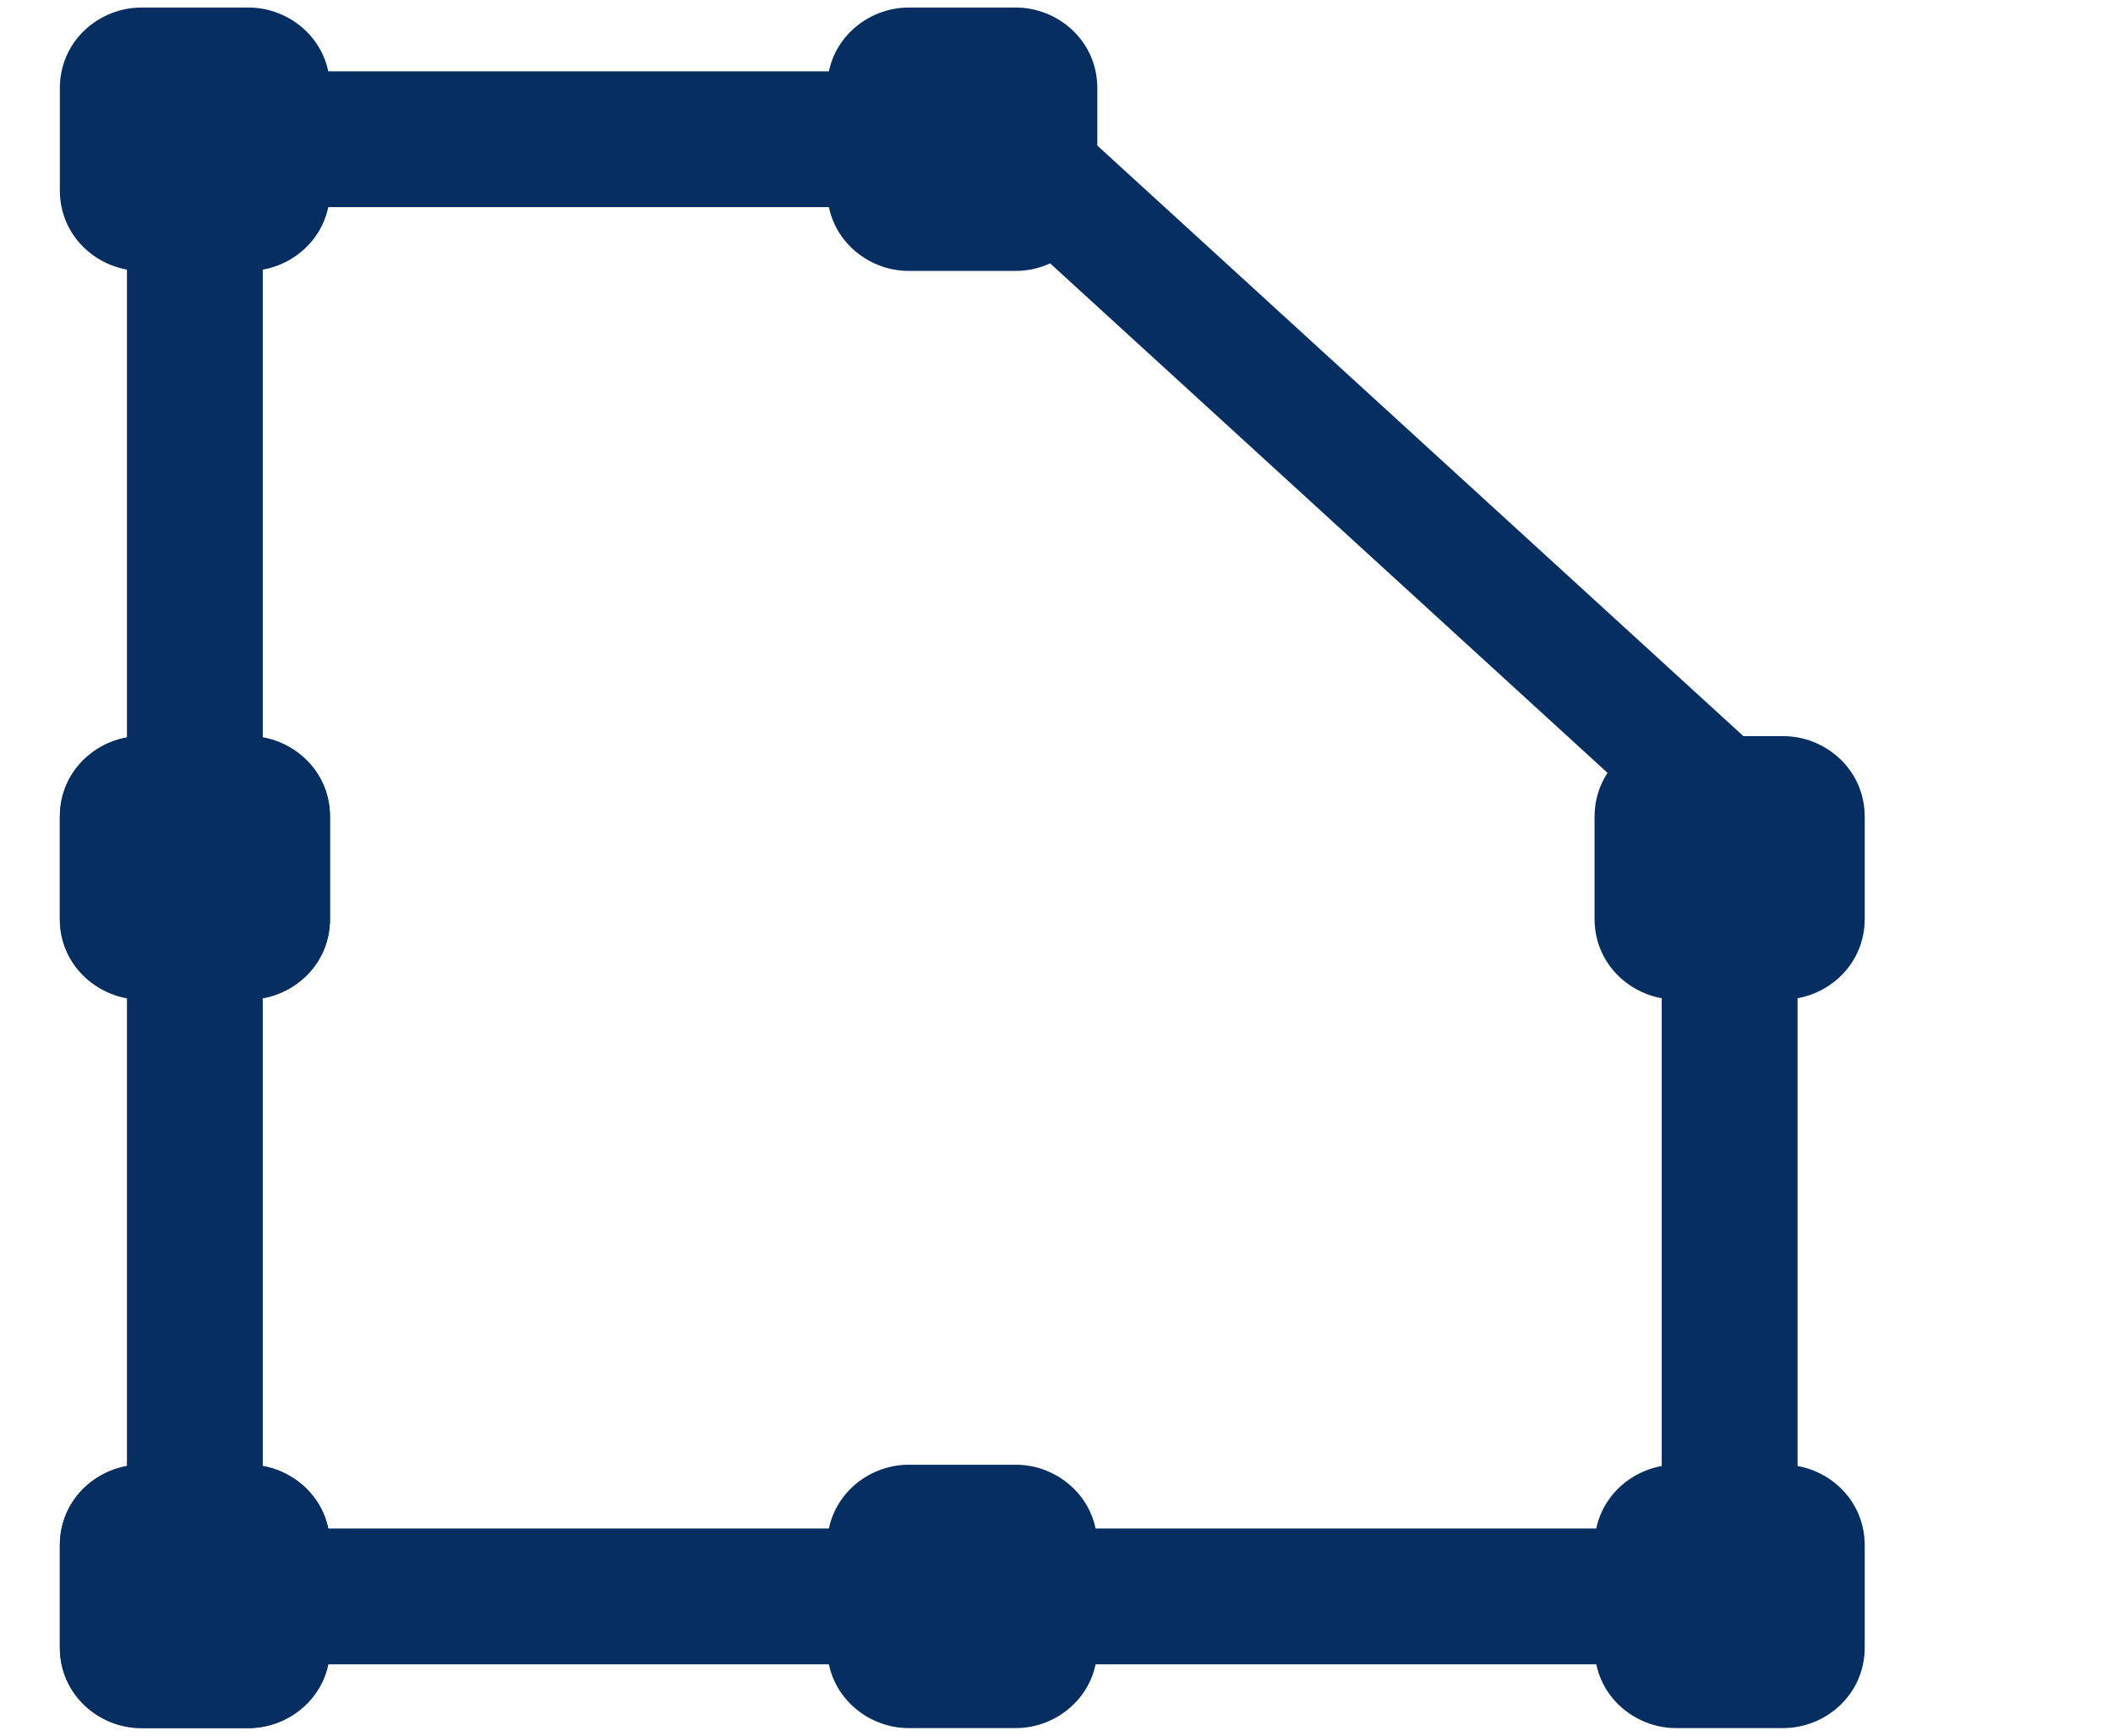
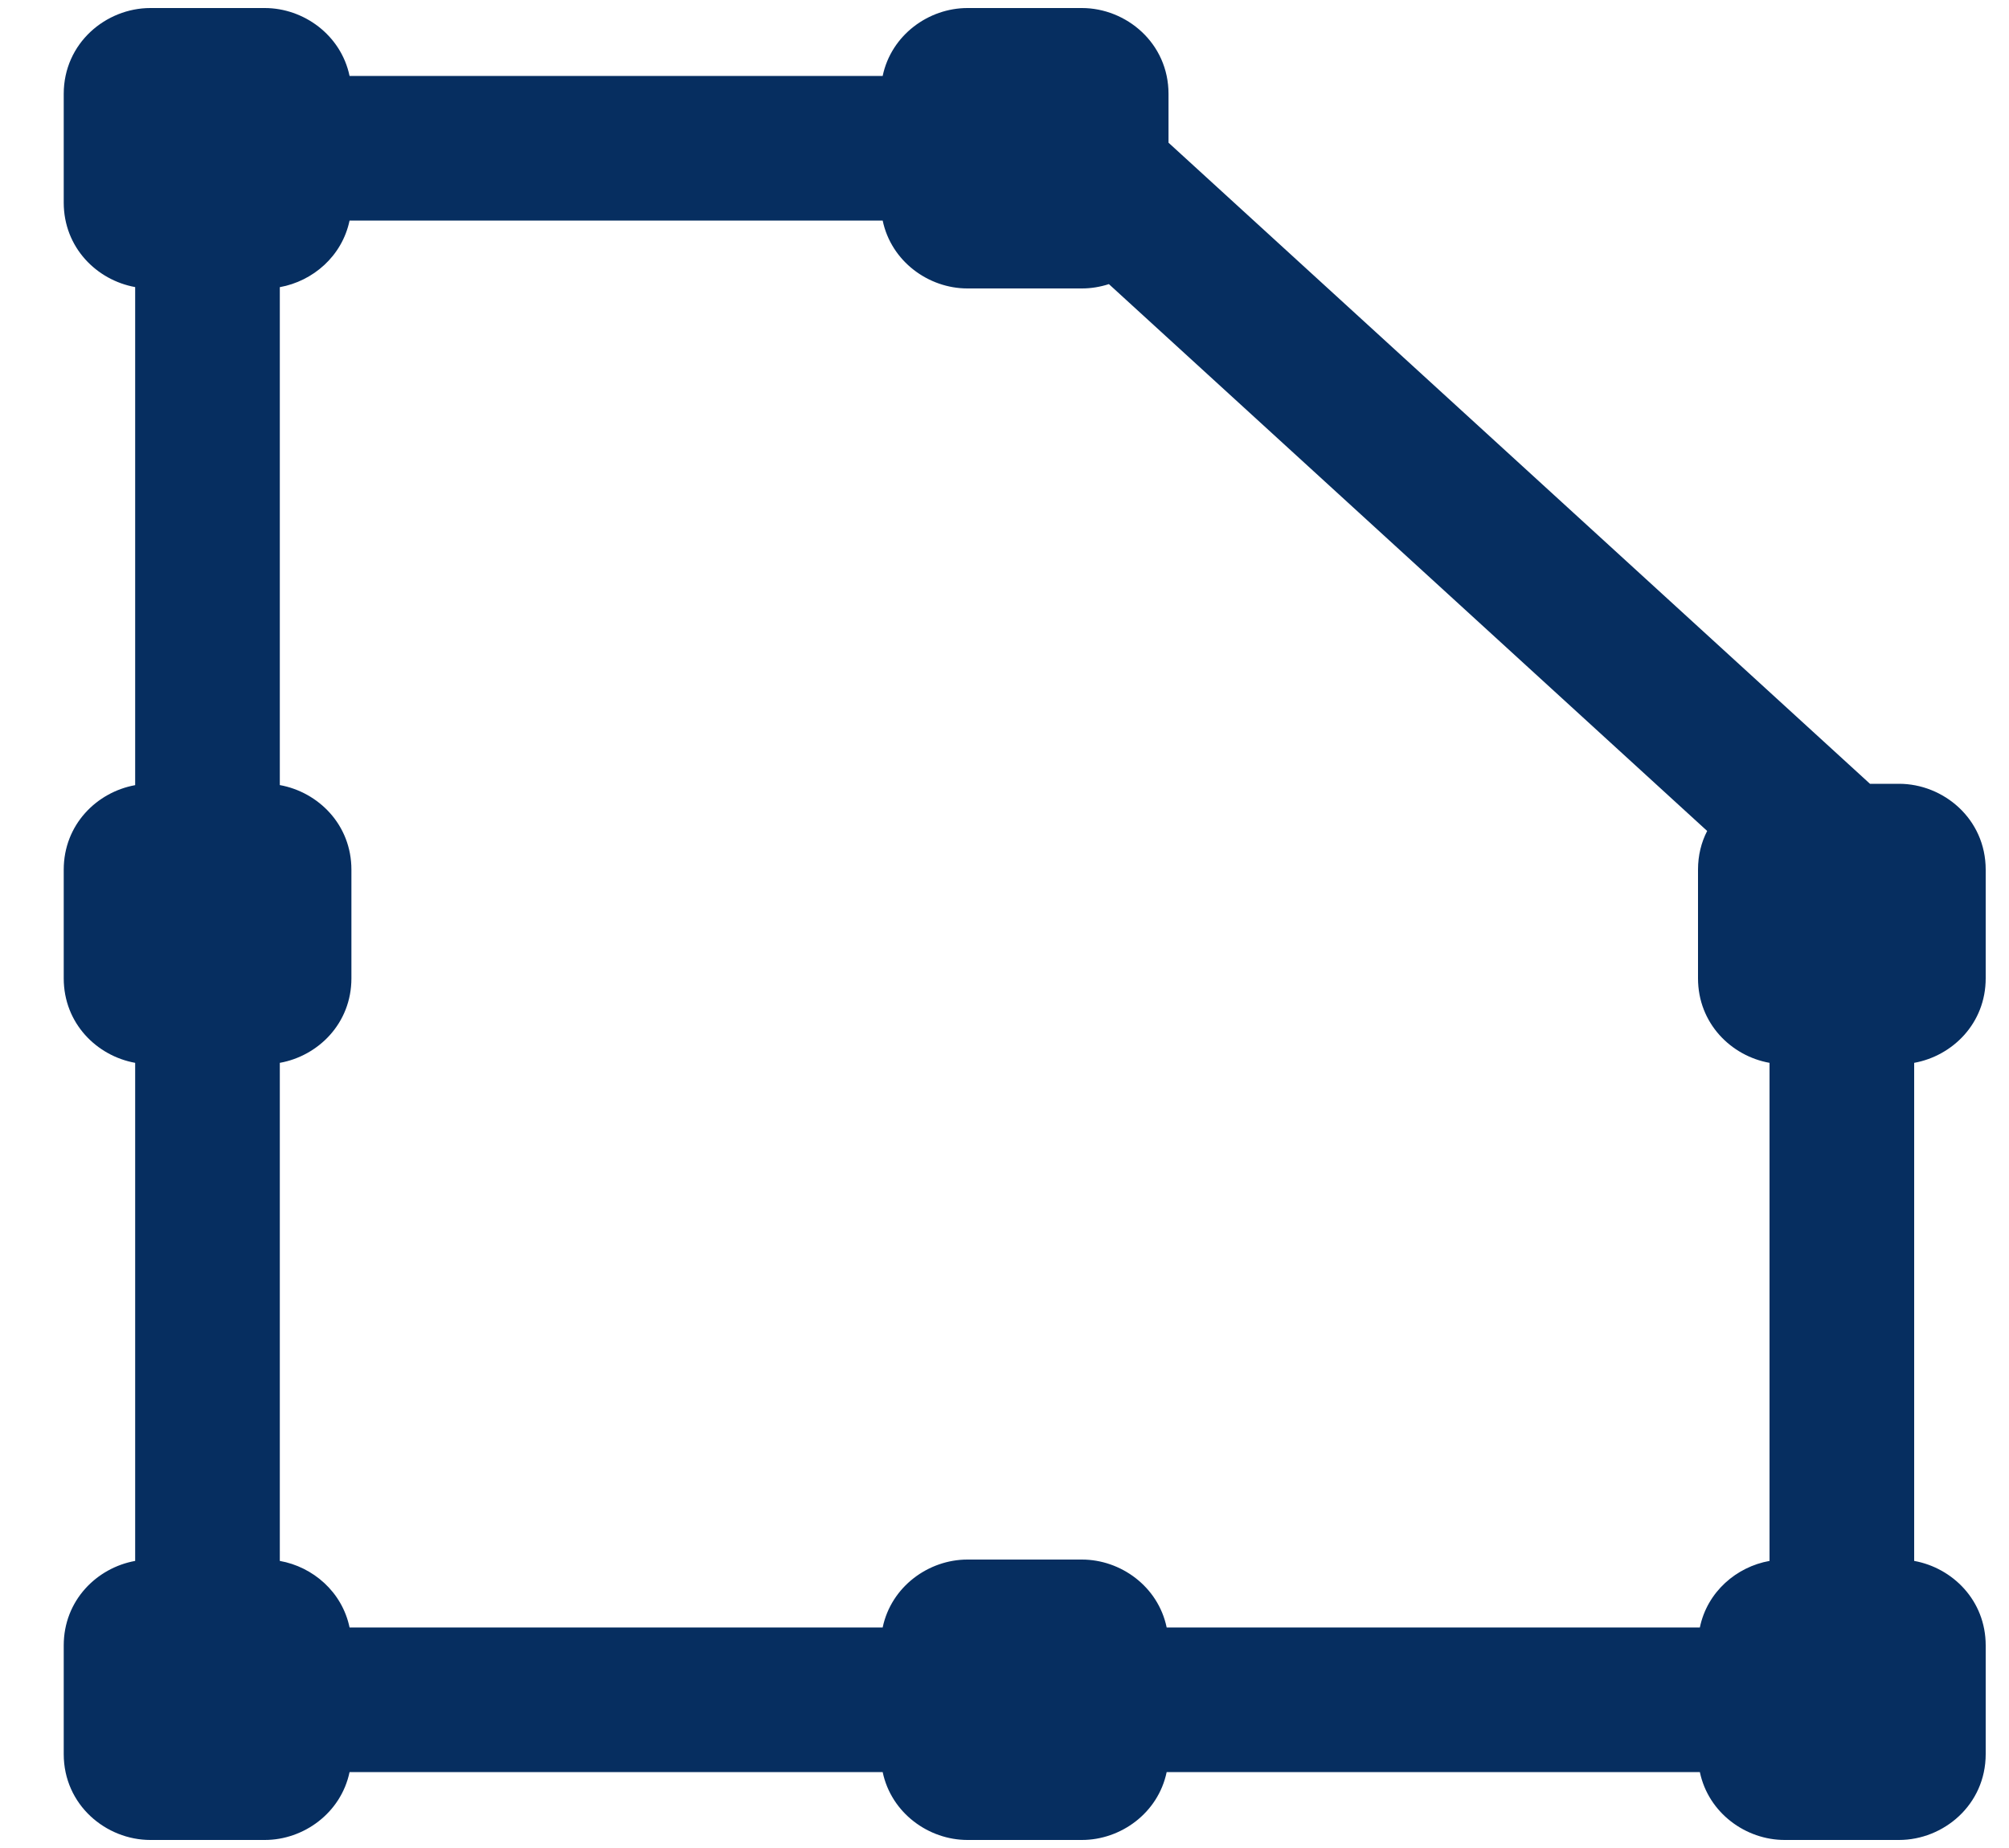
- <svg xmlns="http://www.w3.org/2000/svg" width="28" height="23" viewBox="0 0 28 23" fill="none">
-   <path fill-rule="evenodd" clip-rule="evenodd" d="M0.793 2.521C0.793 3.155 1.32 3.59 1.871 3.59H3.295C3.846 3.59 4.373 3.155 4.373 2.521V1.169C4.373 0.535 3.846 0.1 3.295 0.1H1.871C1.32 0.1 0.793 0.535 0.793 1.169V2.521Z" fill="#062E60" />
-   <path fill-rule="evenodd" clip-rule="evenodd" d="M10.961 2.521C10.961 3.155 11.488 3.59 12.039 3.59H13.463C14.014 3.59 14.541 3.155 14.541 2.521V1.169C14.541 0.535 14.014 0.1 13.463 0.1H12.039C11.488 0.1 10.961 0.535 10.961 1.169V2.521Z" fill="#062E60" />
-   <path fill-rule="evenodd" clip-rule="evenodd" d="M0.793 21.831C0.793 22.465 1.32 22.9 1.871 22.9H3.295C3.846 22.9 4.373 22.465 4.373 21.831V20.479C4.373 19.845 3.846 19.41 3.295 19.41H1.871C1.32 19.41 0.793 19.845 0.793 20.479V21.831Z" fill="#062E60" />
-   <path fill-rule="evenodd" clip-rule="evenodd" d="M0.793 21.831C0.793 22.465 1.32 22.9 1.871 22.9H3.295C3.846 22.9 4.373 22.465 4.373 21.831V20.479C4.373 19.845 3.846 19.41 3.295 19.41H1.871C1.32 19.41 0.793 19.845 0.793 20.479V21.831Z" fill="#062E60" />
-   <path fill-rule="evenodd" clip-rule="evenodd" d="M0.793 12.176C0.793 12.81 1.32 13.245 1.871 13.245H3.295C3.846 13.245 4.373 12.81 4.373 12.176V10.824C4.373 10.19 3.846 9.755 3.295 9.755H1.871C1.32 9.755 0.793 10.19 0.793 10.824V12.176Z" fill="#062E60" />
-   <path fill-rule="evenodd" clip-rule="evenodd" d="M0.793 12.176C0.793 12.81 1.32 13.245 1.871 13.245H3.295C3.846 13.245 4.373 12.81 4.373 12.176V10.824C4.373 10.19 3.846 9.755 3.295 9.755H1.871C1.32 9.755 0.793 10.19 0.793 10.824V12.176Z" fill="#062E60" />
-   <path fill-rule="evenodd" clip-rule="evenodd" d="M10.961 21.831C10.961 22.465 11.488 22.9 12.039 22.9H13.463C14.014 22.9 14.541 22.465 14.541 21.831V20.479C14.541 19.845 14.014 19.41 13.463 19.41H12.039C11.488 19.41 10.961 19.845 10.961 20.479V21.831Z" fill="#062E60" />
-   <path fill-rule="evenodd" clip-rule="evenodd" d="M21.13 21.831C21.13 22.465 21.657 22.9 22.208 22.9H23.632C24.183 22.9 24.71 22.465 24.71 21.831V20.479C24.71 19.845 24.183 19.41 23.632 19.41H22.208C21.657 19.41 21.13 19.845 21.13 20.479V21.831Z" fill="#062E60" />
-   <path fill-rule="evenodd" clip-rule="evenodd" d="M21.13 12.176C21.13 12.81 21.657 13.245 22.208 13.245H23.632C24.183 13.245 24.71 12.81 24.71 12.176V10.824C24.71 10.19 24.183 9.755 23.632 9.755H22.208C21.657 9.755 21.13 10.19 21.13 10.824V12.176Z" fill="#062E60" />
-   <path fill-rule="evenodd" clip-rule="evenodd" d="M2.572 21.155C2.572 21.652 2.975 22.055 3.472 22.055H11.861C12.358 22.055 12.761 21.652 12.761 21.155C12.761 20.658 12.358 20.255 11.861 20.255H3.472C2.975 20.255 2.572 20.658 2.572 21.155Z" fill="#062E60" />
-   <path fill-rule="evenodd" clip-rule="evenodd" d="M12.741 21.155C12.741 21.652 13.144 22.055 13.641 22.055H22.03C22.527 22.055 22.93 21.652 22.93 21.155C22.93 20.658 22.527 20.255 22.03 20.255H13.641C13.144 20.255 12.741 20.658 12.741 21.155Z" fill="#062E60" />
-   <path fill-rule="evenodd" clip-rule="evenodd" d="M22.921 21.21C23.418 21.21 23.82 20.807 23.82 20.31V12.345C23.82 11.848 23.418 11.445 22.921 11.445C22.424 11.445 22.02 11.848 22.02 12.345V20.31C22.02 20.807 22.424 21.21 22.921 21.21Z" fill="#062E60" />
-   <path fill-rule="evenodd" clip-rule="evenodd" d="M23.504 11.188C23.194 11.494 22.682 11.504 22.36 11.209L13.081 2.727C12.759 2.432 12.748 1.945 13.058 1.639C13.368 1.333 13.88 1.324 14.202 1.619L23.481 10.101C23.803 10.396 23.814 10.883 23.504 11.188Z" fill="#062E60" />
-   <path fill-rule="evenodd" clip-rule="evenodd" d="M2.572 1.845C2.572 2.342 2.975 2.745 3.472 2.745H11.861C12.358 2.745 12.761 2.342 12.761 1.845C12.761 1.348 12.358 0.945 11.861 0.945H3.472C2.975 0.945 2.572 1.348 2.572 1.845Z" fill="#062E60" />
-   <path fill-rule="evenodd" clip-rule="evenodd" d="M2.582 11.555C3.079 11.555 3.482 11.152 3.482 10.655V2.69C3.482 2.193 3.079 1.79 2.582 1.79C2.085 1.79 1.682 2.193 1.682 2.69V10.655C1.682 11.152 2.085 11.555 2.582 11.555Z" fill="#062E60" />
-   <path fill-rule="evenodd" clip-rule="evenodd" d="M2.582 21.21C3.079 21.21 3.482 20.807 3.482 20.31V12.345C3.482 11.848 3.079 11.445 2.582 11.445C2.085 11.445 1.682 11.848 1.682 12.345V20.31C1.682 20.807 2.085 21.21 2.582 21.21Z" fill="#062E60" />
+ <svg xmlns="http://www.w3.org/2000/svg" width="25" height="23" viewBox="0 0 25 23" fill="none">
+   <path fill-rule="evenodd" clip-rule="evenodd" d="M1.682 3.573C1.205 3.487 0.793 3.082 0.793 2.521V1.169C0.793 0.535 1.32 0.1 1.871 0.1H3.295C3.778 0.1 4.243 0.435 4.35 0.945H10.984C11.091 0.435 11.556 0.1 12.039 0.1H13.463C14.014 0.1 14.541 0.535 14.541 1.169V1.776L23.27 9.755H23.632C24.183 9.755 24.71 10.19 24.71 10.824V12.176C24.71 12.737 24.297 13.142 23.82 13.228V19.427C24.297 19.513 24.71 19.918 24.71 20.479V21.831C24.71 22.465 24.183 22.9 23.632 22.9H22.208C21.725 22.9 21.26 22.565 21.153 22.055H14.518C14.412 22.565 13.947 22.9 13.463 22.9H12.039C11.556 22.9 11.091 22.565 10.984 22.055H4.35C4.243 22.565 3.778 22.9 3.295 22.9H1.871C1.32 22.9 0.793 22.465 0.793 21.831V20.479C0.793 19.918 1.205 19.513 1.682 19.427V13.228C1.205 13.142 0.793 12.737 0.793 12.176V10.824C0.793 10.263 1.205 9.858 1.682 9.772V3.573ZM3.482 3.574V9.771C3.959 9.857 4.373 10.262 4.373 10.824V12.176C4.373 12.738 3.959 13.143 3.482 13.228V19.427C3.893 19.5 4.257 19.811 4.35 20.255H10.984C11.091 19.745 11.556 19.41 12.039 19.41H13.463C13.947 19.41 14.412 19.745 14.518 20.255H21.153C21.245 19.811 21.609 19.5 22.02 19.427V13.228C21.543 13.143 21.13 12.737 21.13 12.176V10.824C21.13 10.646 21.171 10.483 21.244 10.342L13.799 3.536C13.691 3.571 13.578 3.59 13.463 3.59H12.039C11.556 3.59 11.091 3.255 10.984 2.745H4.35C4.257 3.189 3.893 3.5 3.482 3.574Z" fill="#062E60" />
</svg>
